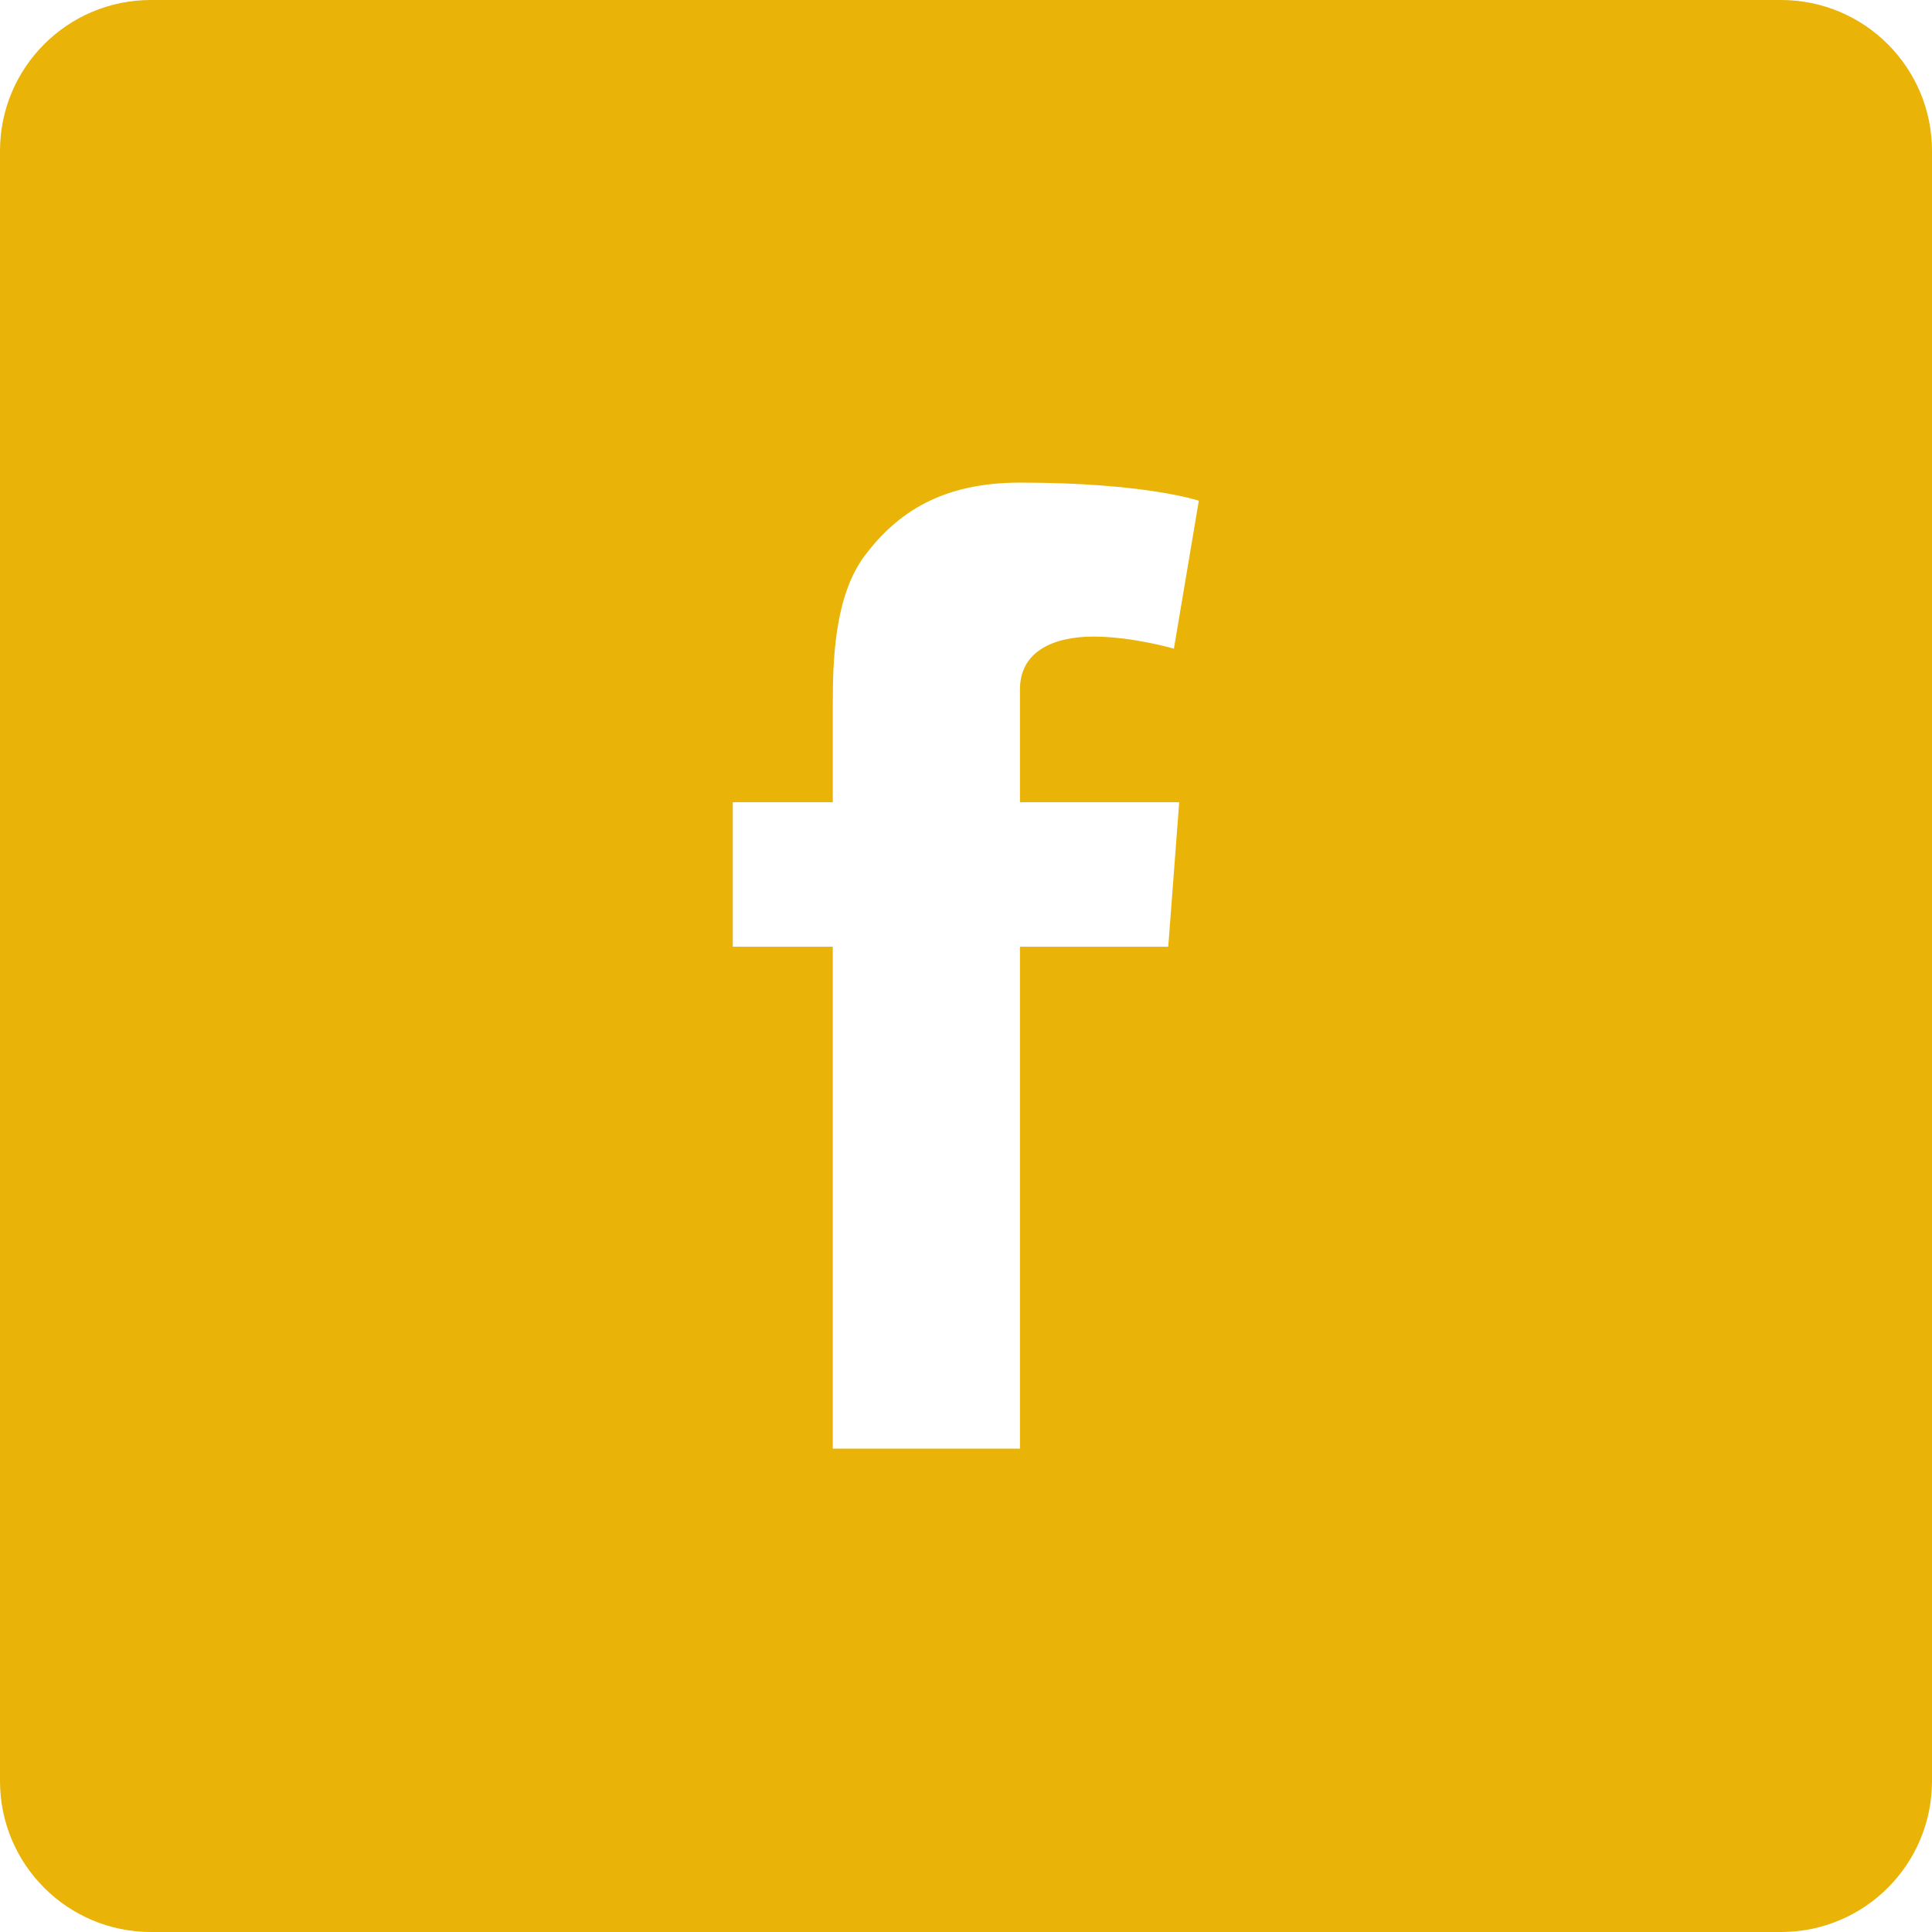
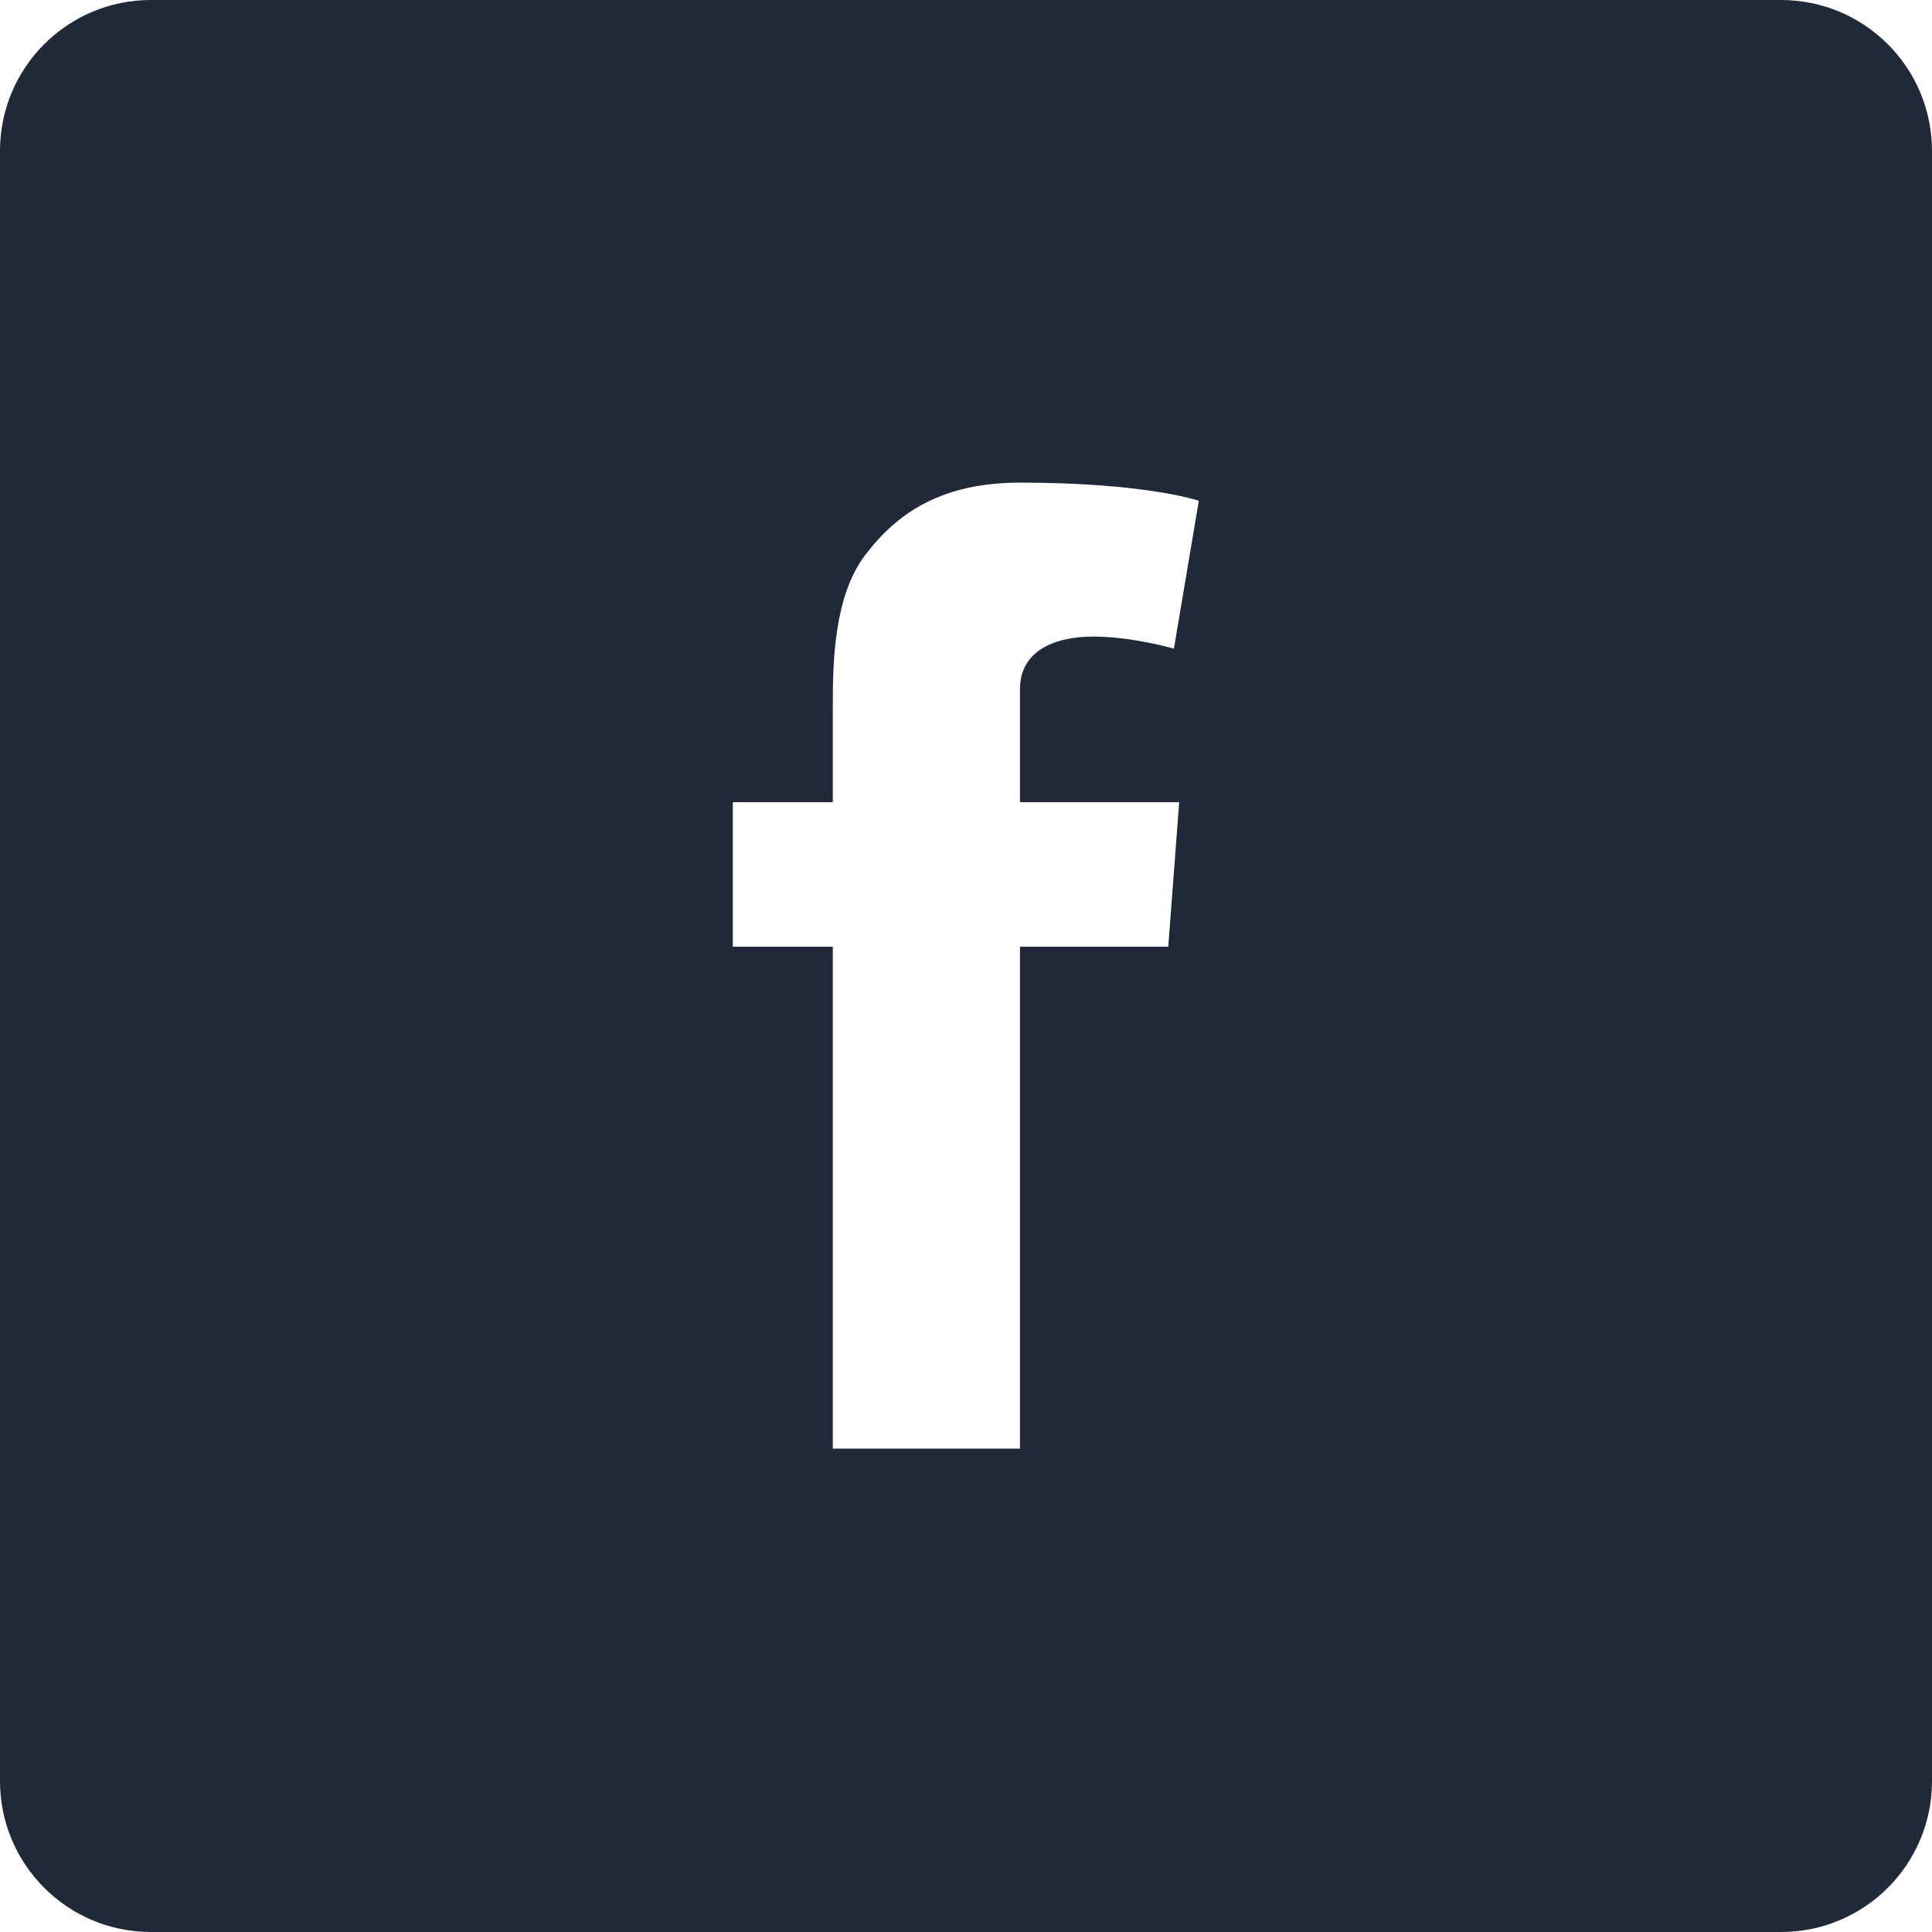
- <svg xmlns="http://www.w3.org/2000/svg" fill="#EAB308" height="800px" width="800px" version="1.1" id="Layer_1" viewBox="-143 145 512 512" xml:space="preserve">
+ <svg xmlns="http://www.w3.org/2000/svg" fill="#1F2937" height="800px" width="800px" version="1.1" id="Layer_1" viewBox="-143 145 512 512" xml:space="preserve">
  <path d="M329,145h-432c-22.1,0-40,17.9-40,40v432c0,22.1,17.9,40,40,40h432c22.1,0,40-17.9,40-40V185C369,162.9,351.1,145,329,145z   M169.5,357.6l-2.9,38.3h-39.3v133H77.7v-133H51.2v-38.3h26.5v-25.7c0-11.3,0.3-28.8,8.5-39.7c8.7-11.5,20.6-19.3,41.1-19.3  c33.4,0,47.4,4.8,47.4,4.8l-6.6,39.2c0,0-11-3.2-21.3-3.2c-10.3,0-19.5,3.7-19.5,14v29.9H169.5z" />
</svg>
